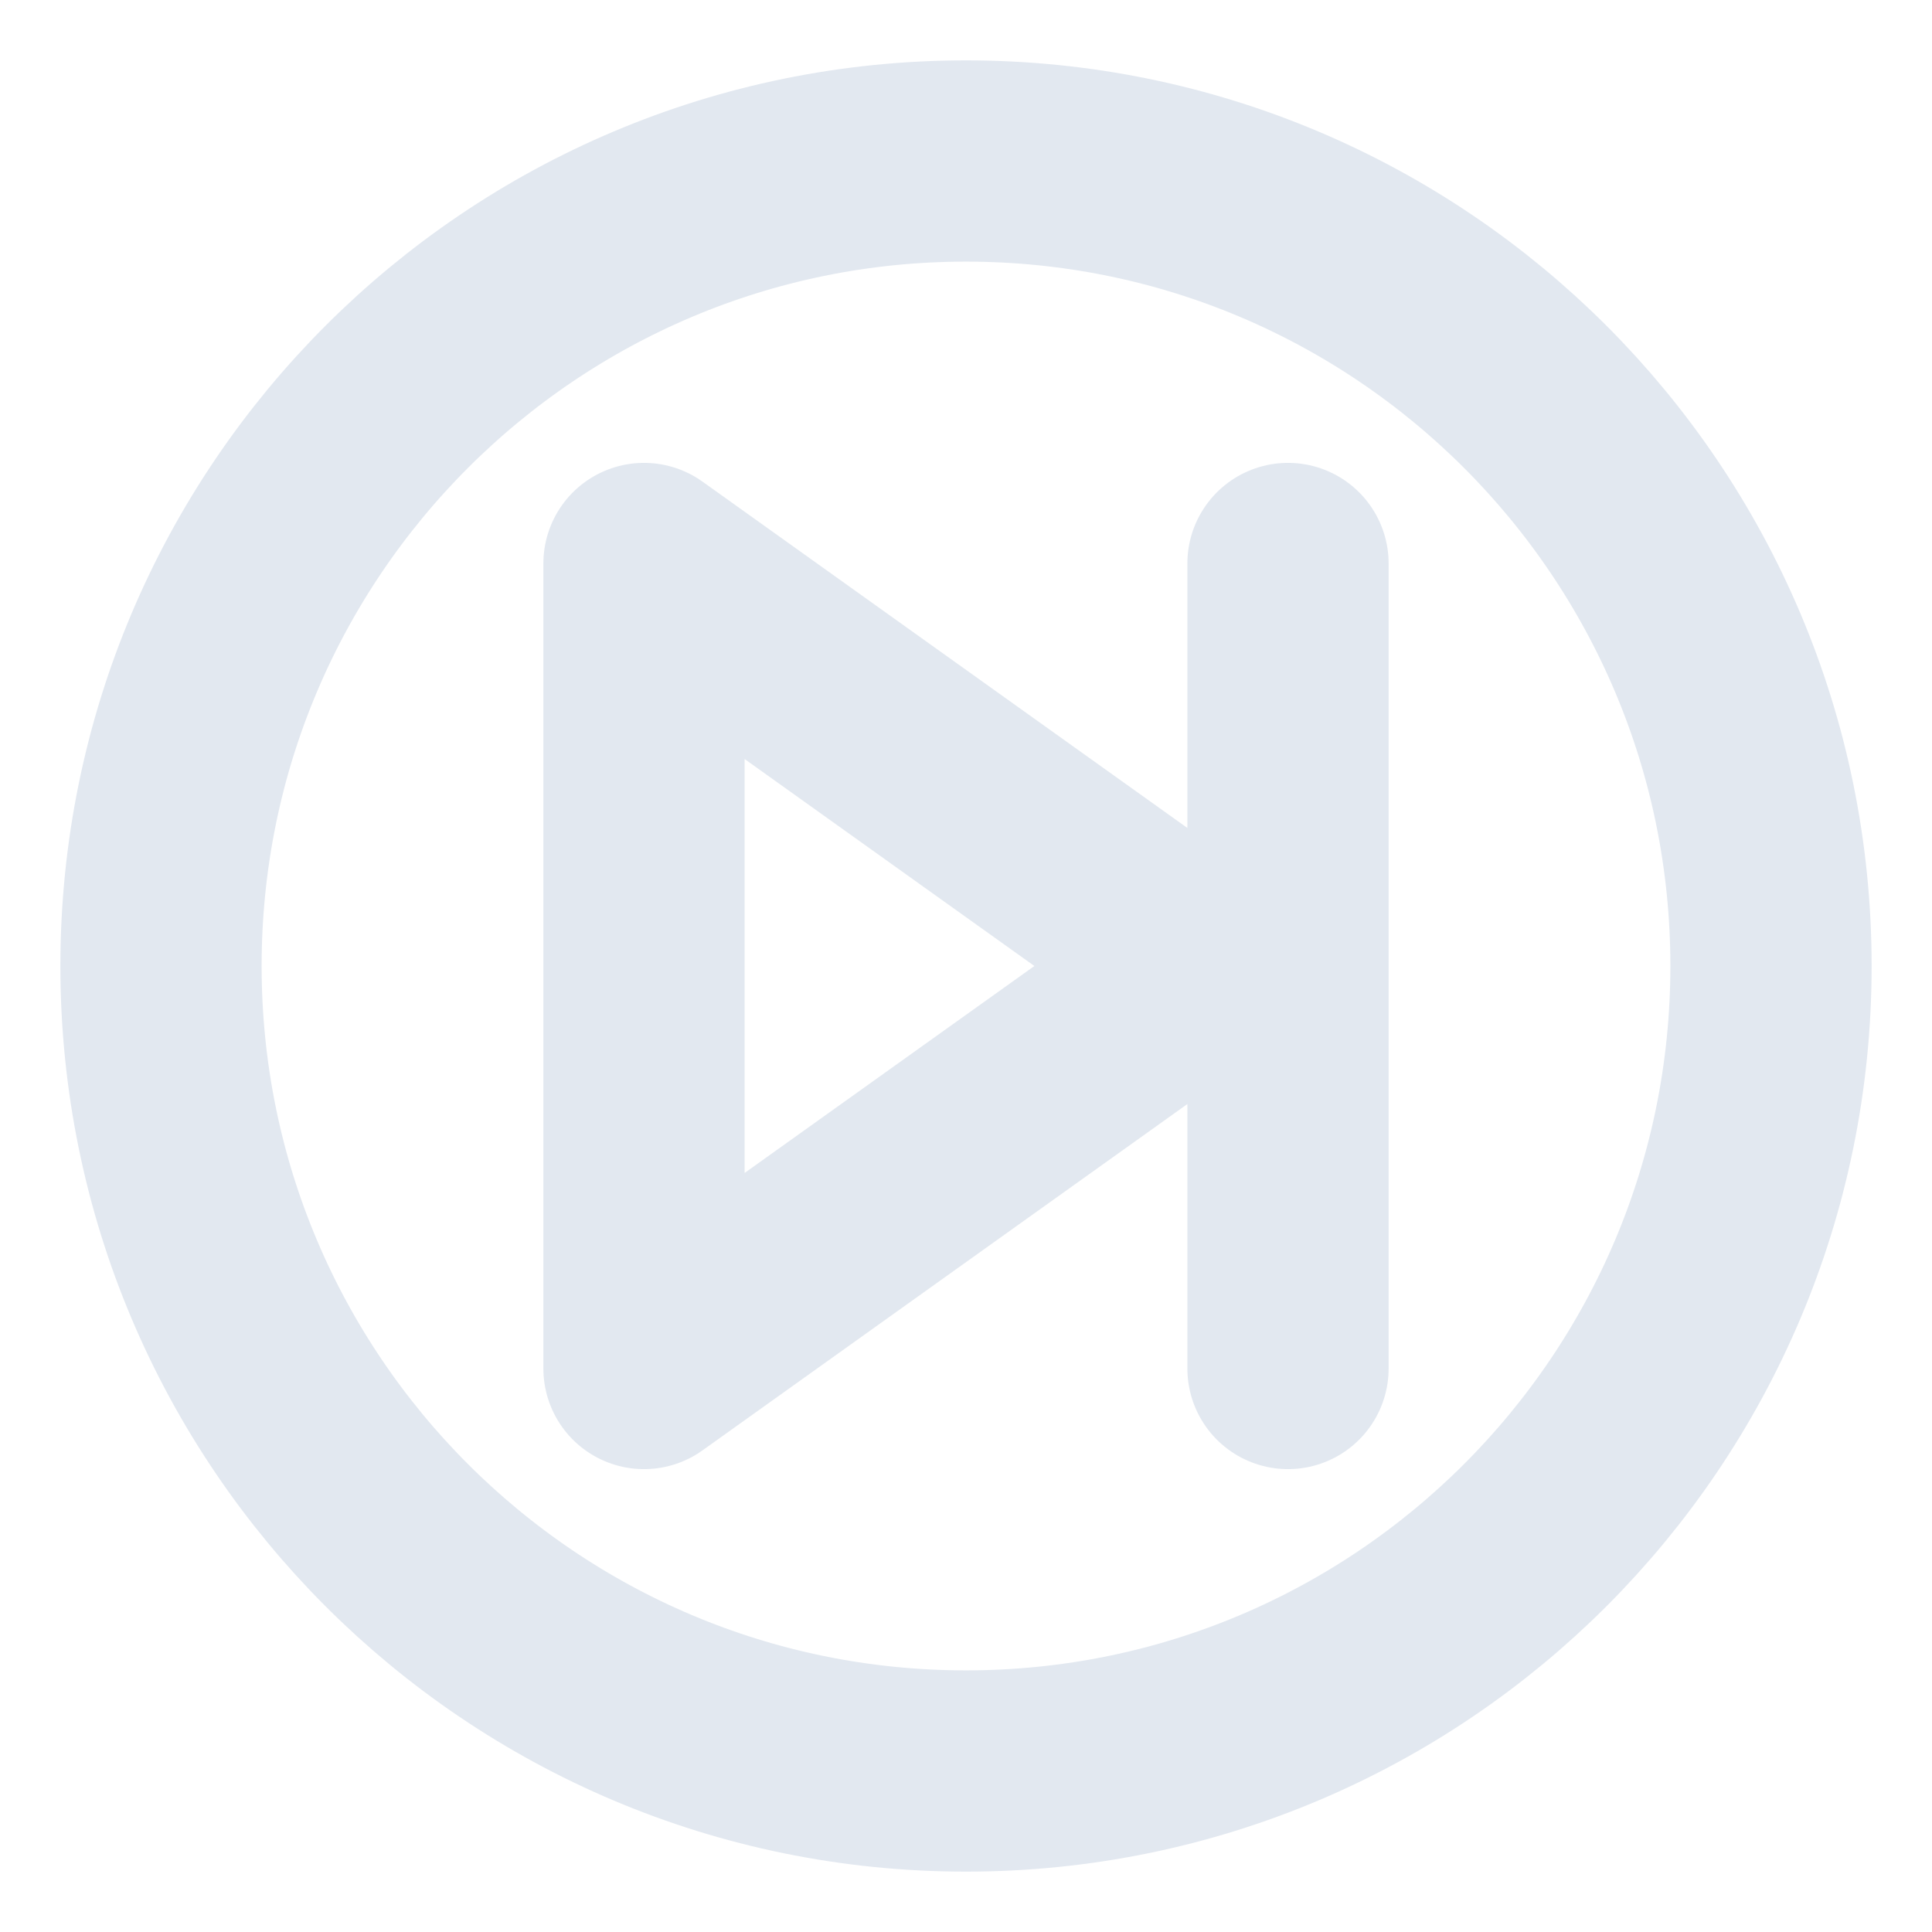
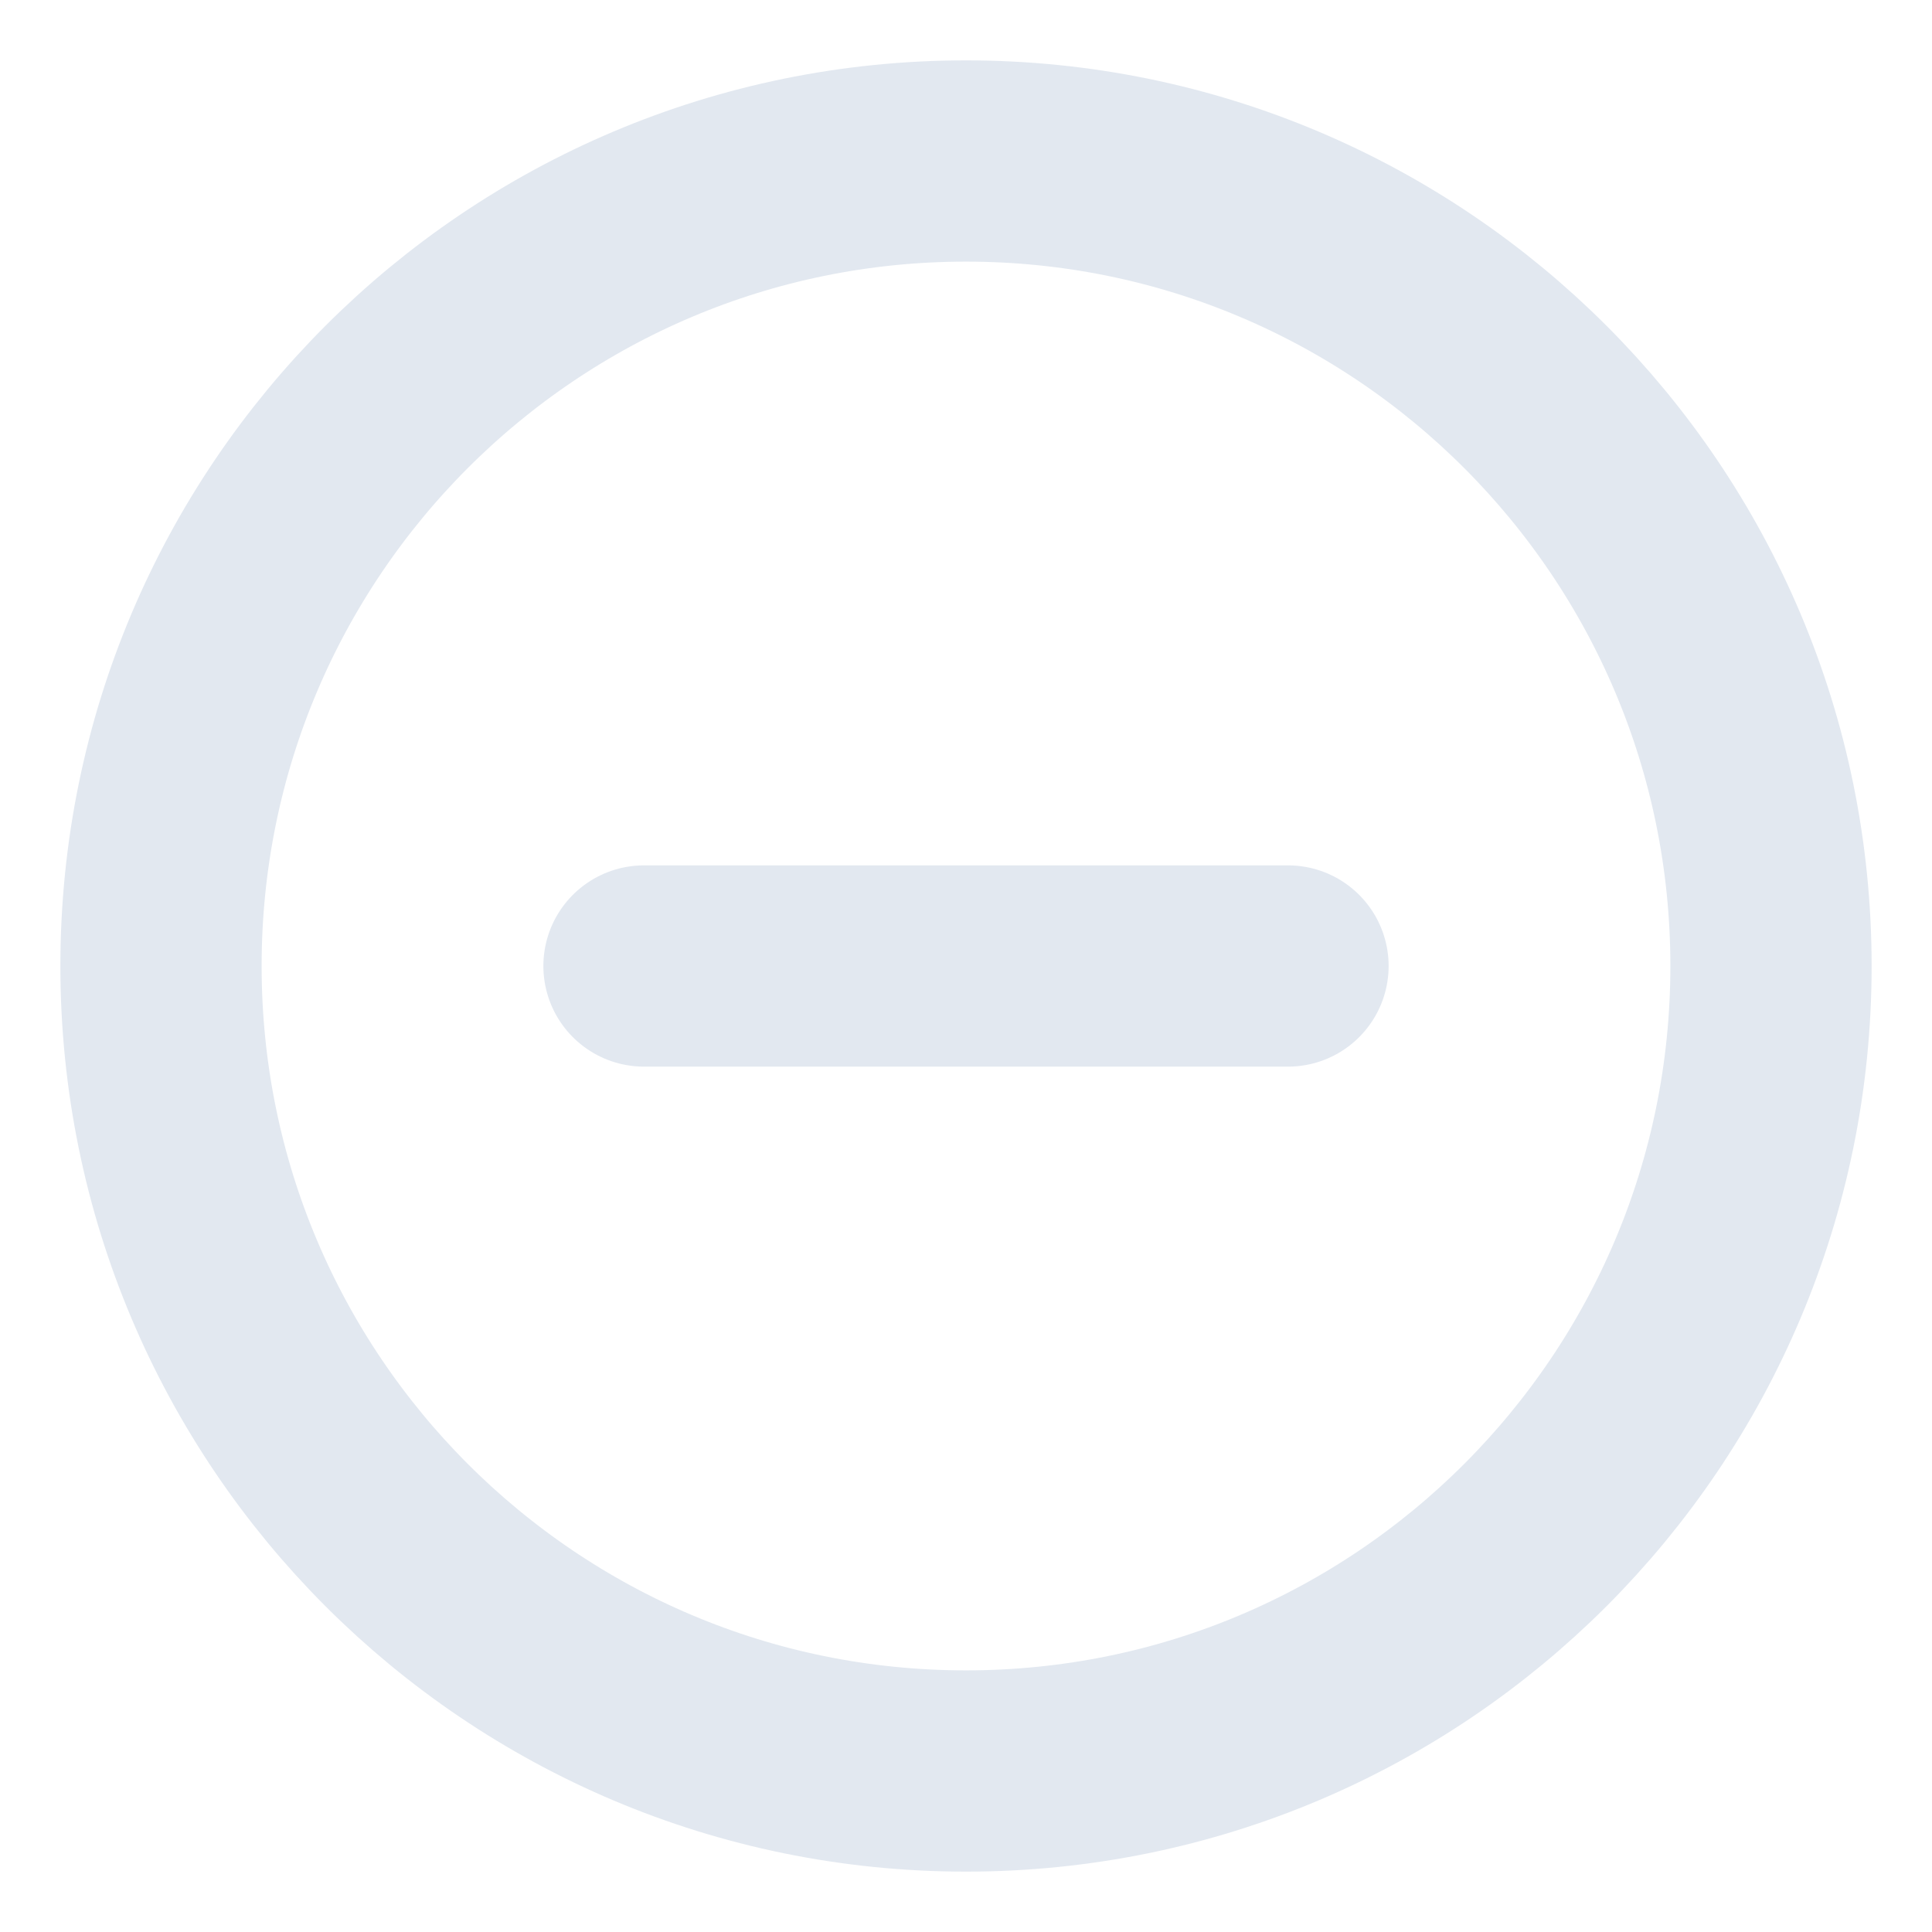
<svg xmlns="http://www.w3.org/2000/svg" viewBox="0 0 24 24" fill="none" fill-opacity="0" stroke="#E2E8F0" stroke-width="2.5" stroke-linecap="round" stroke-linejoin="round">
  <circle cx="12" cy="12" r="10" />
-   <path d="M8 7l7 5-7 5V7zM16 7v10" />
+   <path d="M8 12h8" />
</svg>
